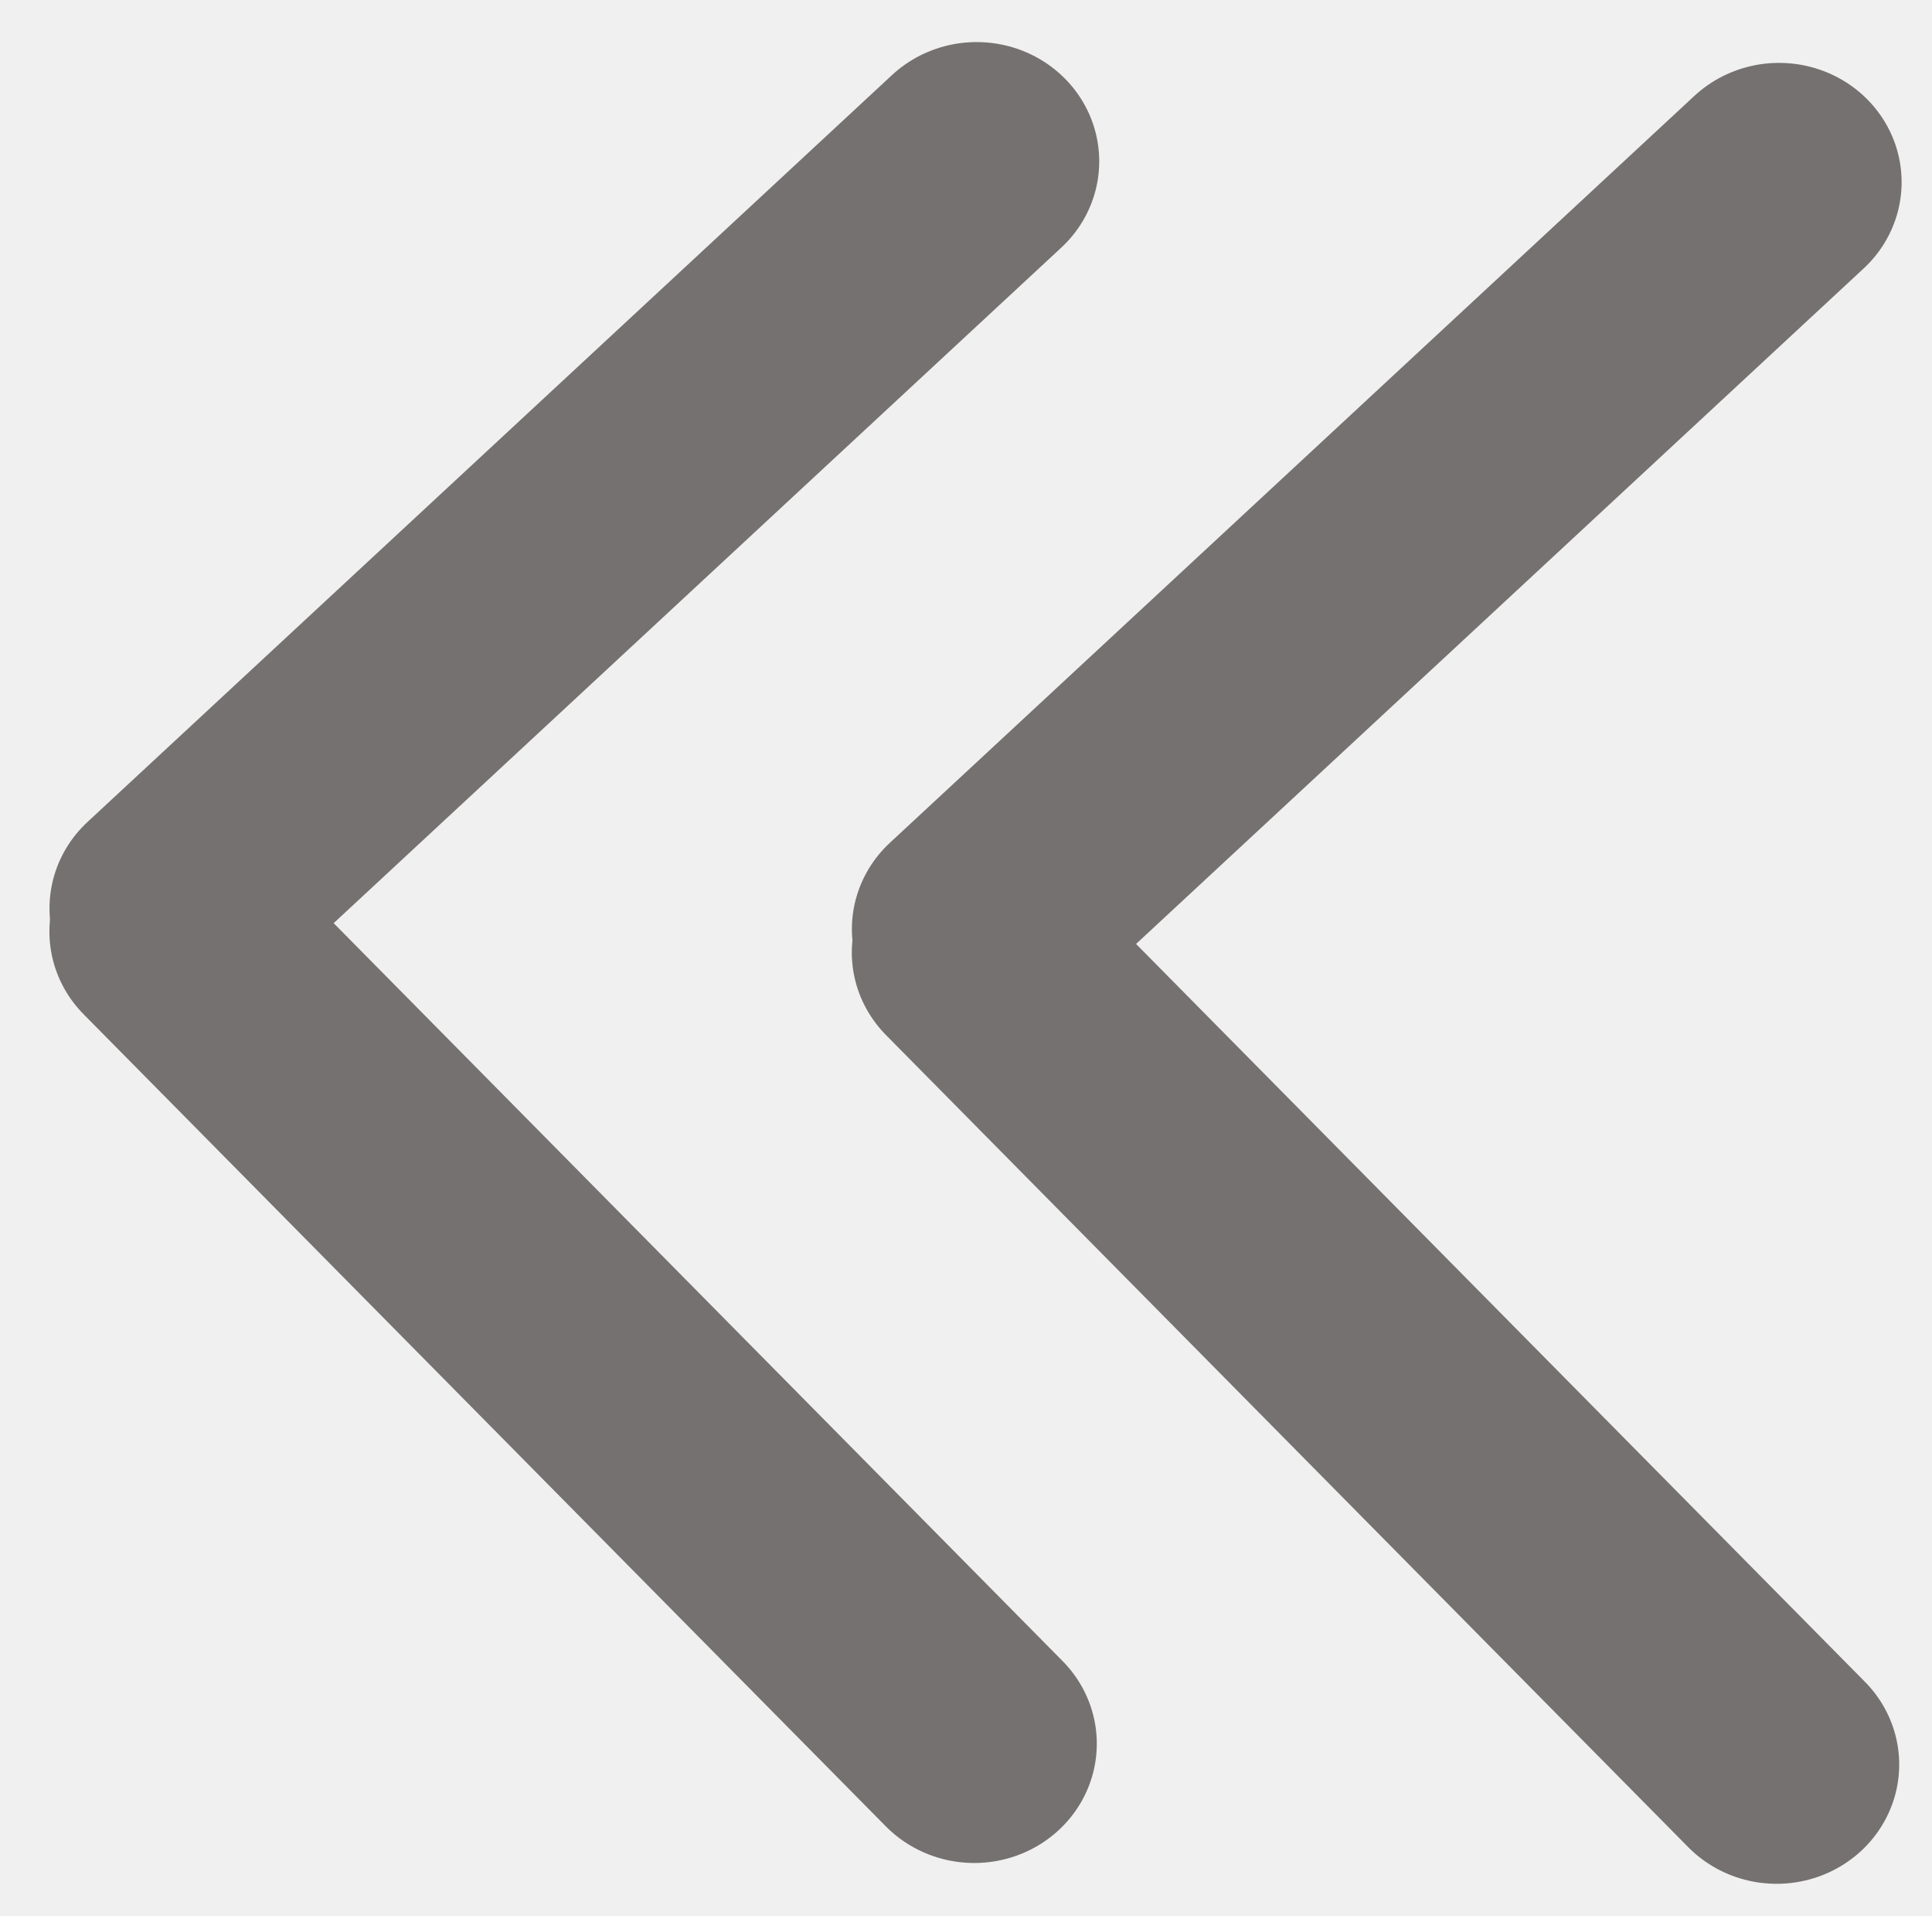
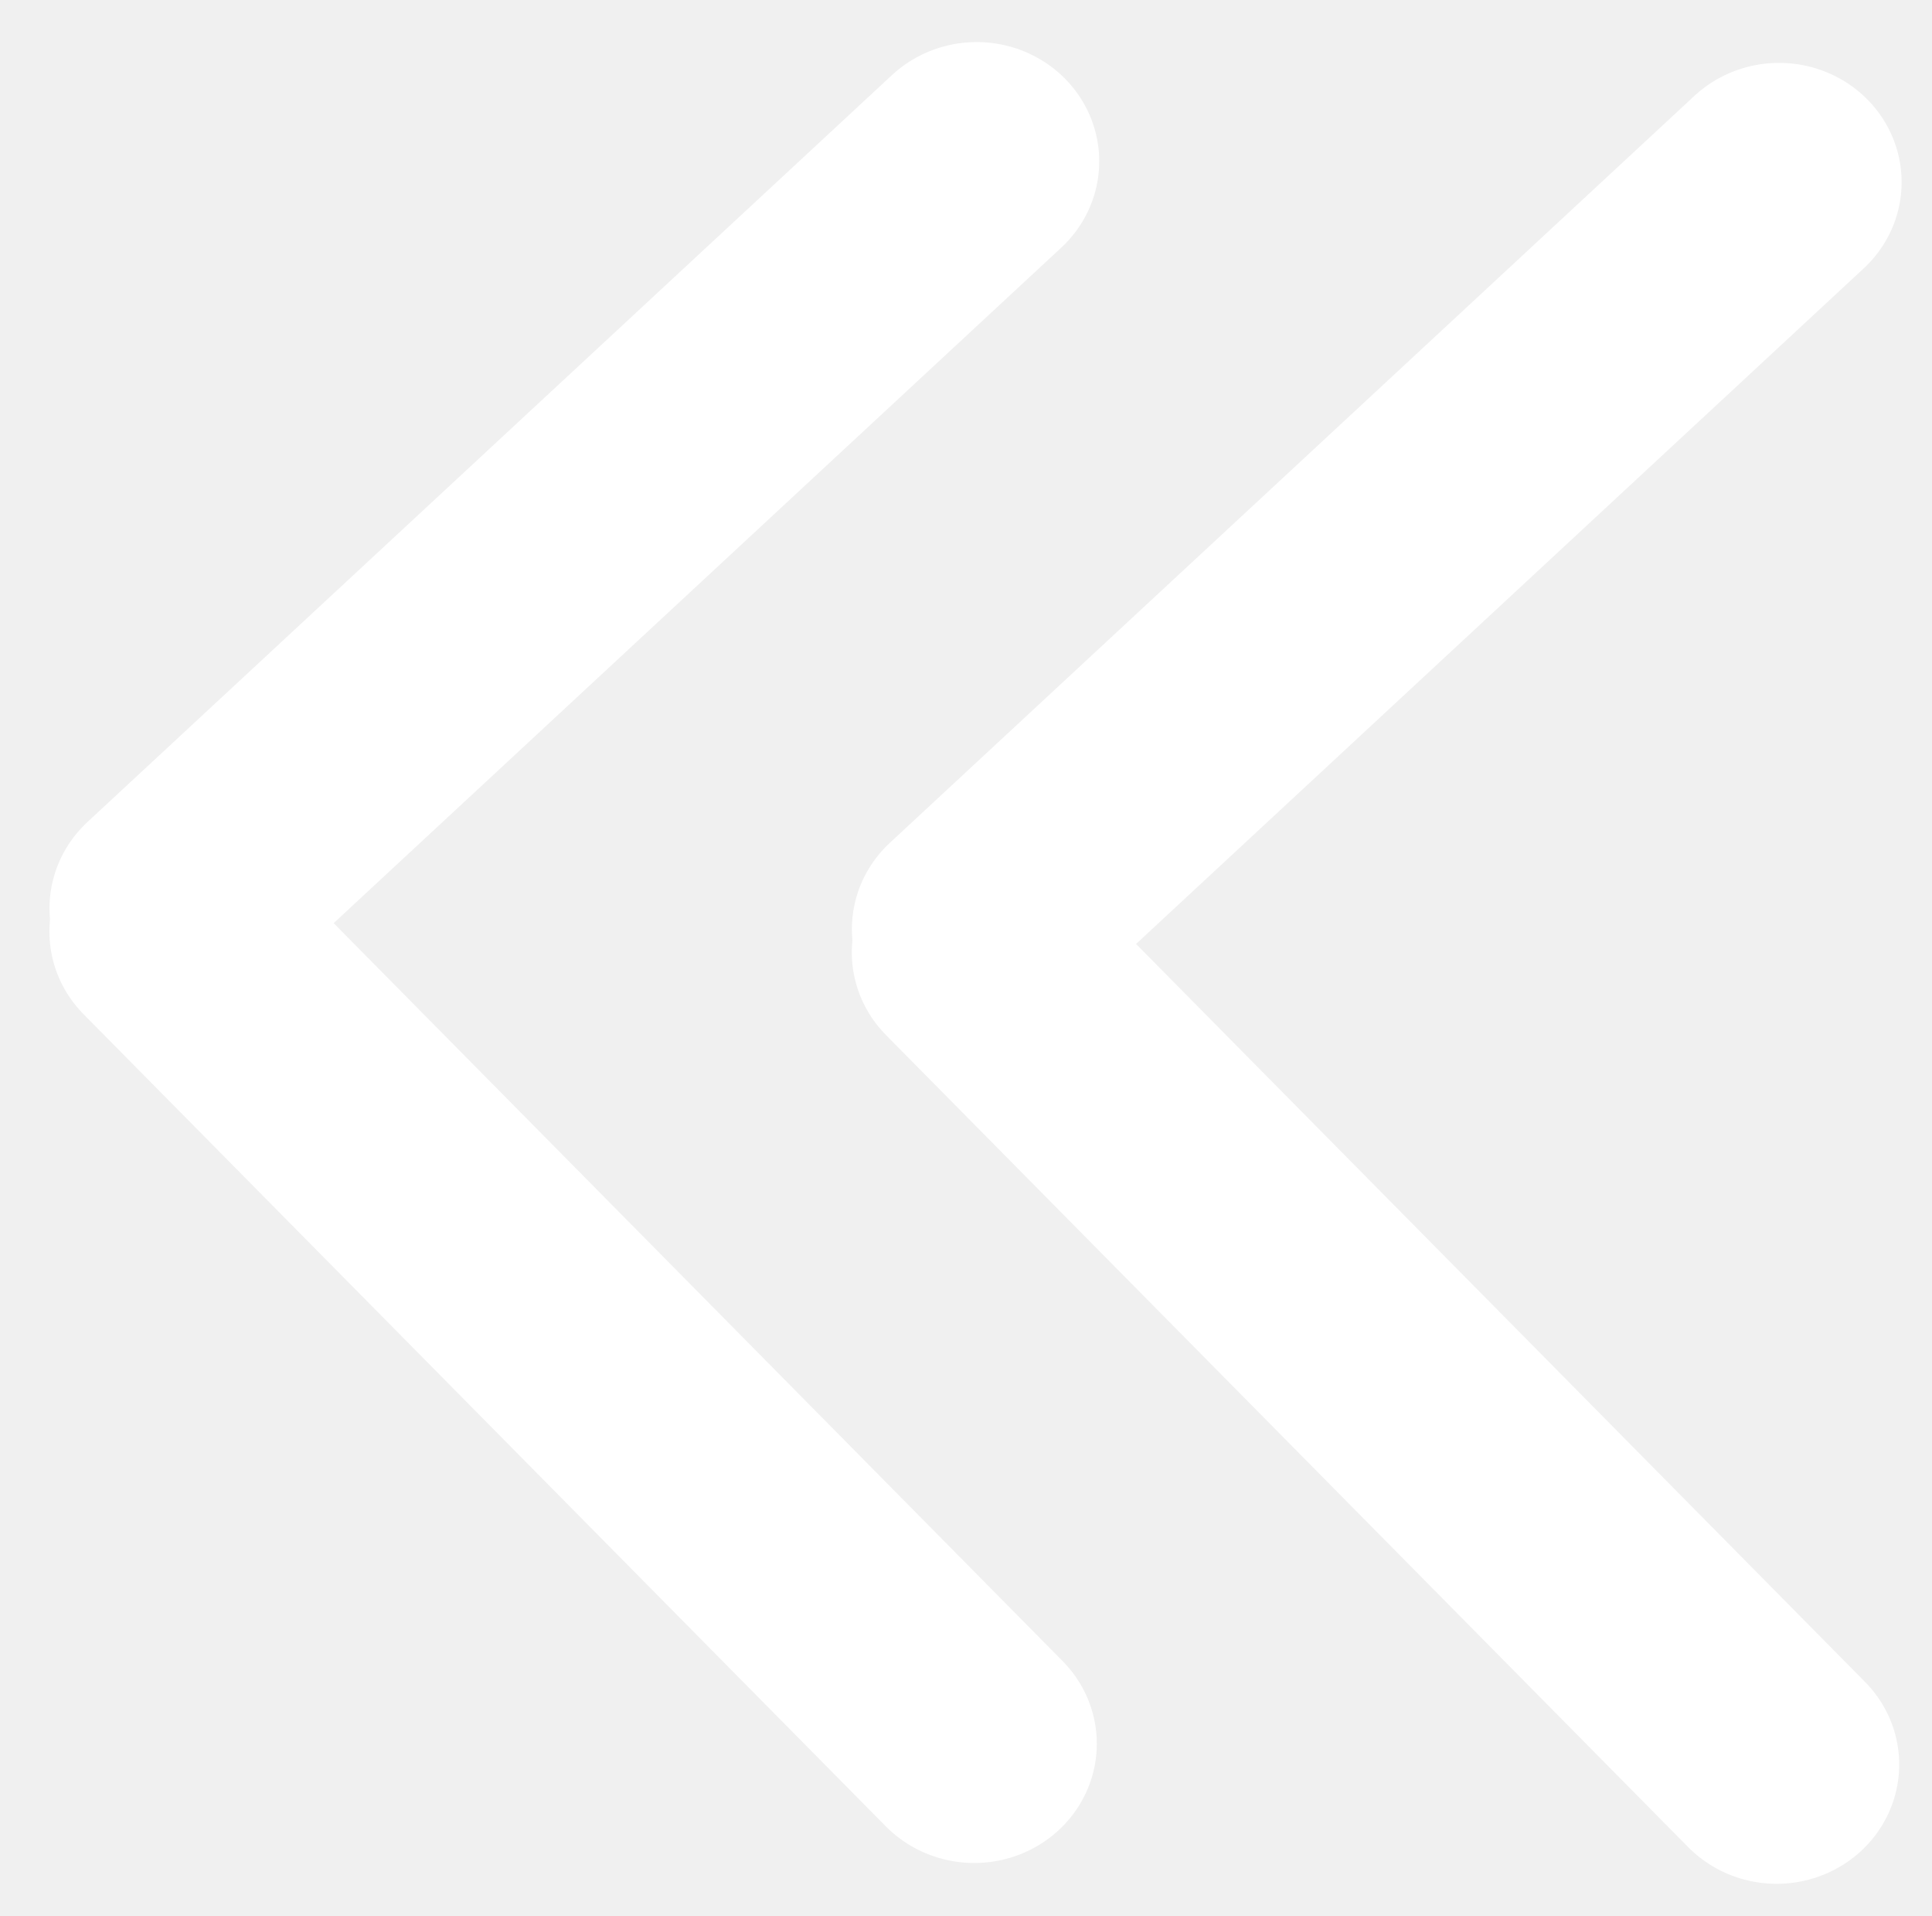
<svg xmlns="http://www.w3.org/2000/svg" width="114" height="113" xml:space="preserve" overflow="hidden">
  <defs>
    <clipPath id="clip0">
      <rect x="546" y="228" width="114" height="113" />
    </clipPath>
    <clipPath id="clip1">
      <rect x="547" y="228" width="113" height="113" />
    </clipPath>
    <clipPath id="clip2">
      <rect x="547" y="228" width="113" height="113" />
    </clipPath>
    <clipPath id="clip3">
      <rect x="547" y="228" width="113" height="113" />
    </clipPath>
    <clipPath id="clip4">
      <rect x="547" y="228" width="113" height="113" />
    </clipPath>
  </defs>
  <g clip-path="url(#clip0)" transform="translate(-546 -228)">
    <g clip-path="url(#clip1)">
      <g clip-path="url(#clip2)">
        <g clip-path="url(#clip3)">
          <g clip-path="url(#clip4)">
-             <path d="M1836.56 382.296 1882.61 430.209" stroke="#767171" stroke-width="14.074" stroke-linecap="round" stroke-linejoin="miter" stroke-miterlimit="8" stroke-opacity="1" fill="none" fill-rule="evenodd" transform="matrix(1.02793 0 0 1 -1284.36 -98.1033)" />
-             <path d="M0 0 46.184 44.07" stroke="#767171" stroke-width="14.074" stroke-linecap="round" stroke-linejoin="miter" stroke-miterlimit="8" stroke-opacity="1" fill="none" fill-rule="evenodd" transform="matrix(1.02793 0 0 -1 603.5 282.817)" />
-             <path d="M1790.5 381.068 1836.55 428.981" stroke="#767171" stroke-width="14.074" stroke-linecap="round" stroke-linejoin="miter" stroke-miterlimit="8" stroke-opacity="1" fill="none" fill-rule="evenodd" transform="matrix(1.02793 0 0 1 -1284.36 -98.1033)" />
-             <path d="M0 0 46.184 44.07" stroke="#767171" stroke-width="14.074" stroke-linecap="round" stroke-linejoin="miter" stroke-miterlimit="8" stroke-opacity="1" fill="none" fill-rule="evenodd" transform="matrix(1.02793 0 0 -1 556.154 281.589)" />
+             <path d="M1836.56 382.296 1882.61 430.209" stroke="#ffffff" stroke-width="14.074" stroke-linecap="round" stroke-linejoin="miter" stroke-miterlimit="8" stroke-opacity="1" fill="none" fill-rule="evenodd" transform="matrix(1.02793 0 0 1 -1284.36 -98.1033)" />
+             <path d="M0 0 46.184 44.07" stroke="#ffffff" stroke-width="14.074" stroke-linecap="round" stroke-linejoin="miter" stroke-miterlimit="8" stroke-opacity="1" fill="none" fill-rule="evenodd" transform="matrix(1.02793 0 0 -1 603.5 282.817)" />
+             <path d="M1790.5 381.068 1836.55 428.981" stroke="#ffffff" stroke-width="14.074" stroke-linecap="round" stroke-linejoin="miter" stroke-miterlimit="8" stroke-opacity="1" fill="none" fill-rule="evenodd" transform="matrix(1.02793 0 0 1 -1284.36 -98.1033)" />
+             <path d="M0 0 46.184 44.07" stroke="#ffffff" stroke-width="14.074" stroke-linecap="round" stroke-linejoin="miter" stroke-miterlimit="8" stroke-opacity="1" fill="none" fill-rule="evenodd" transform="matrix(1.02793 0 0 -1 556.154 281.589)" />
          </g>
        </g>
      </g>
    </g>
  </g>
</svg>
